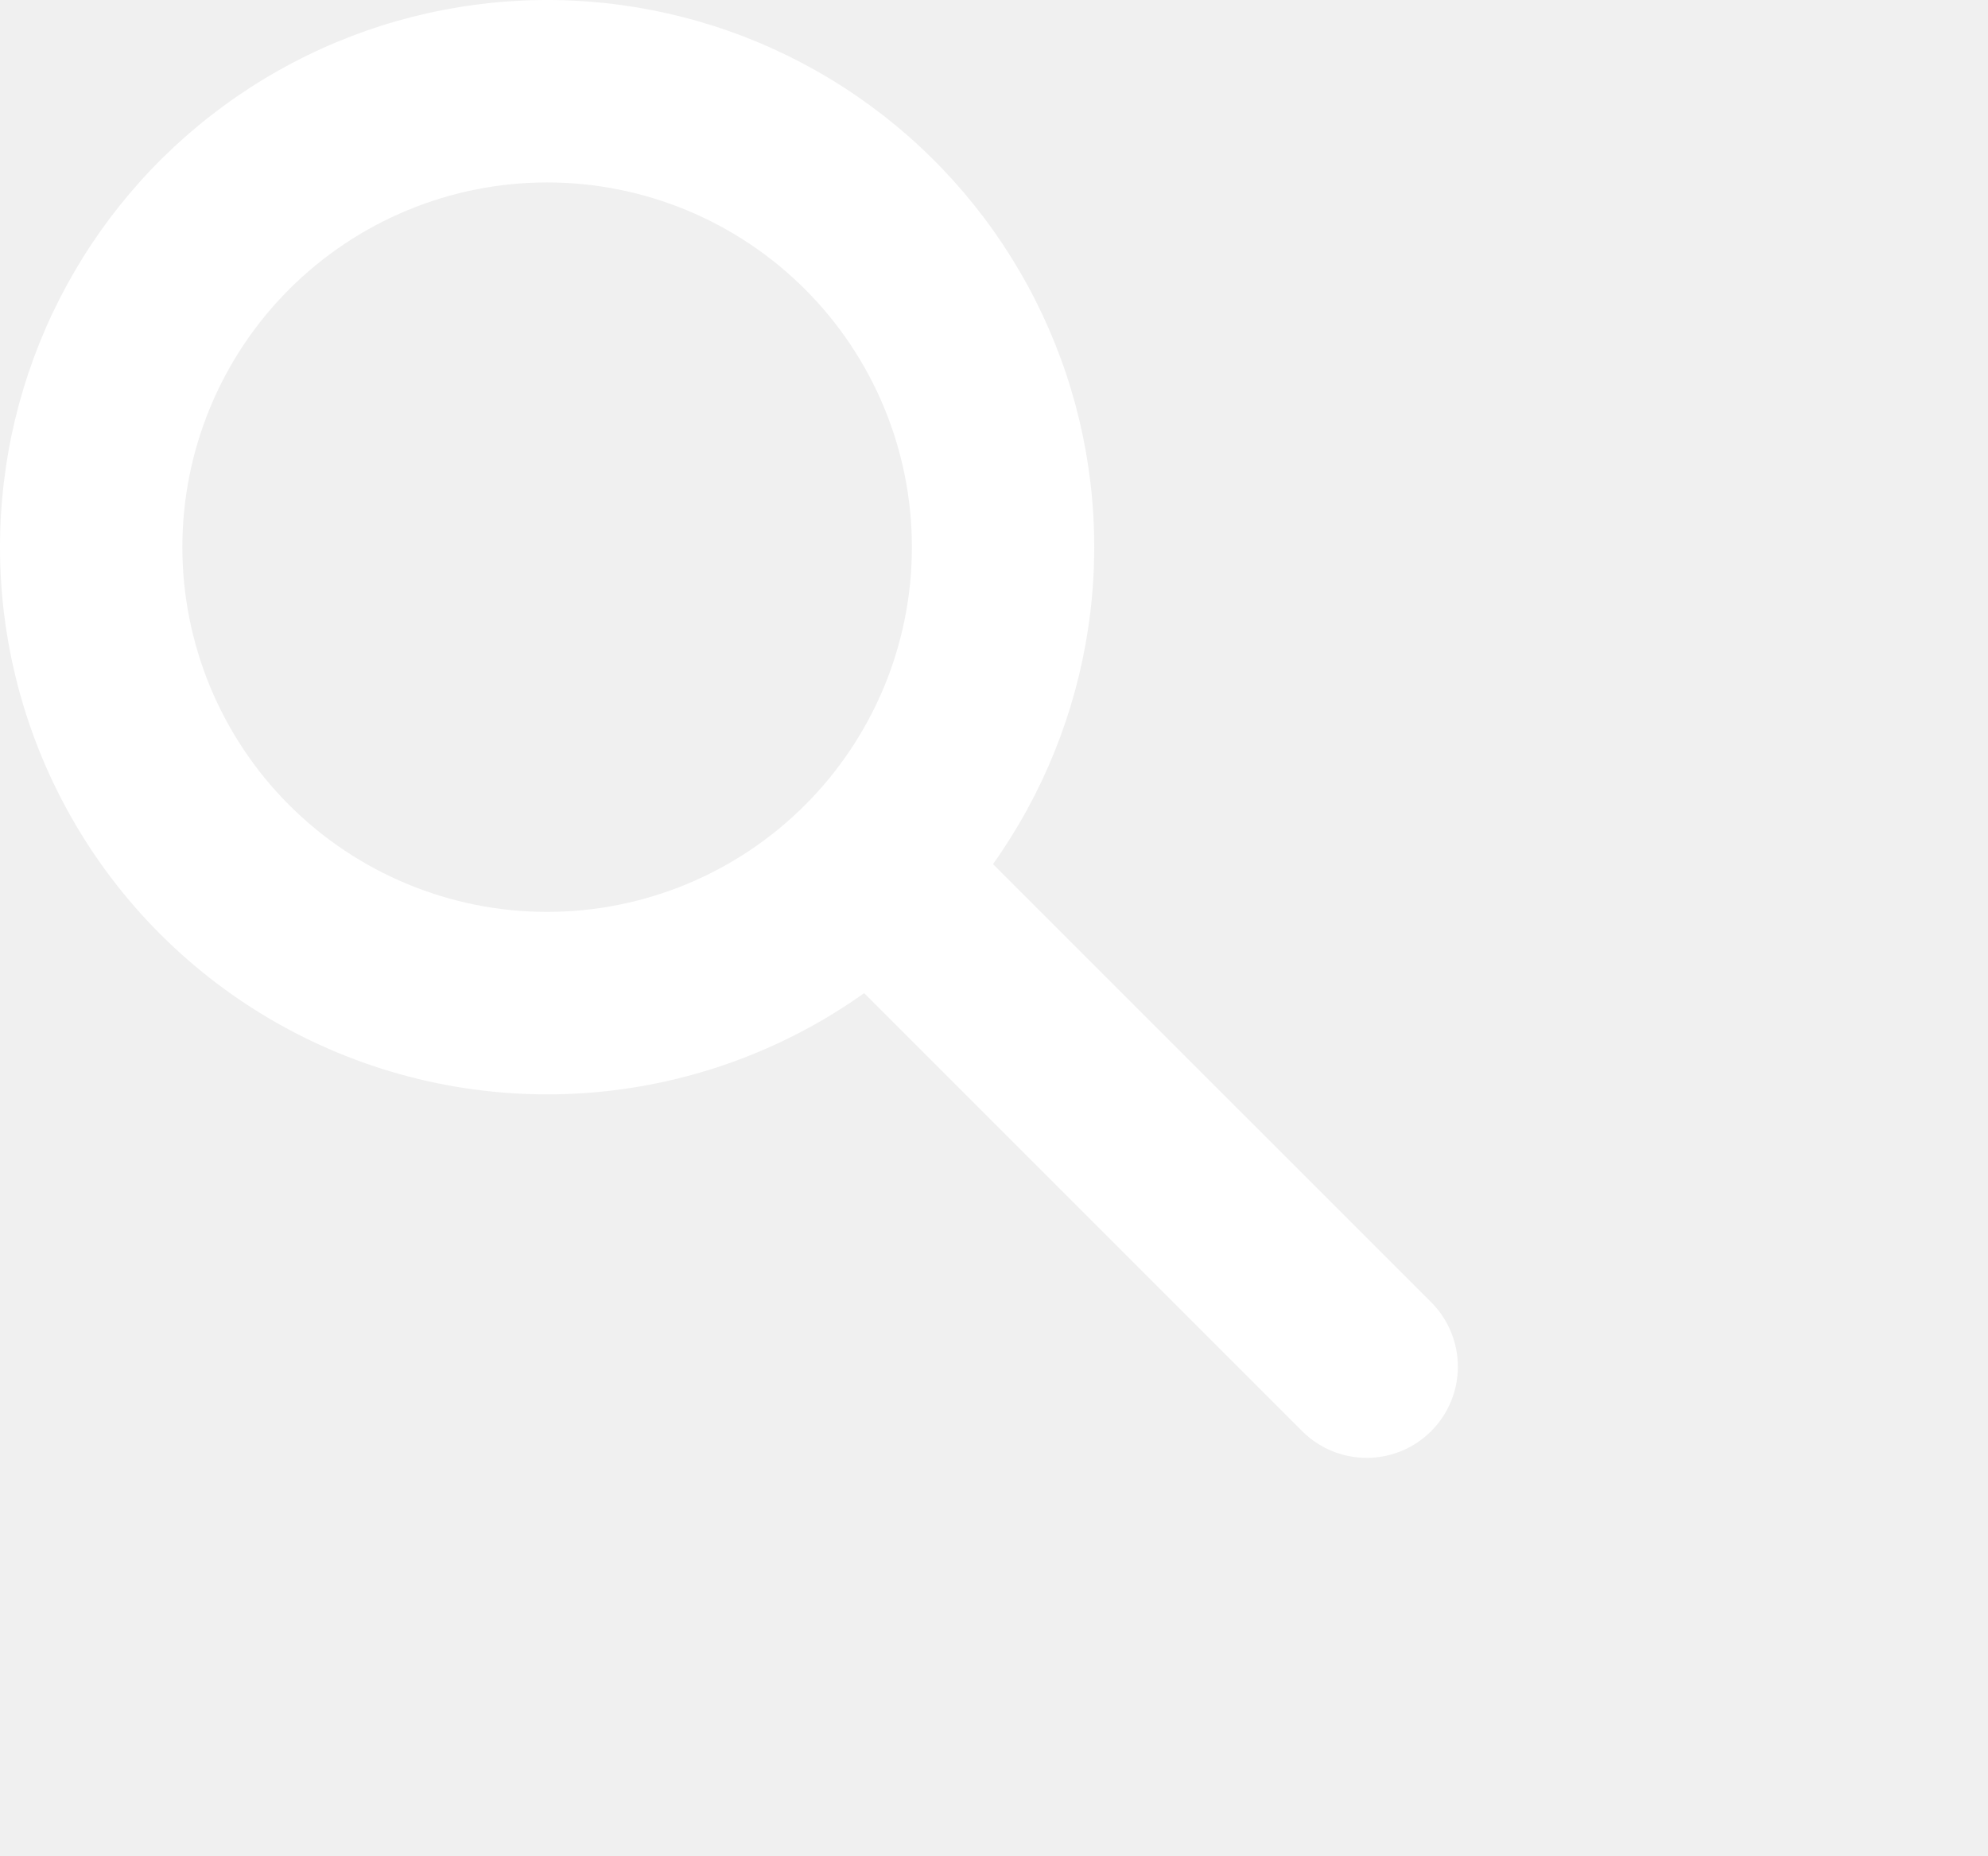
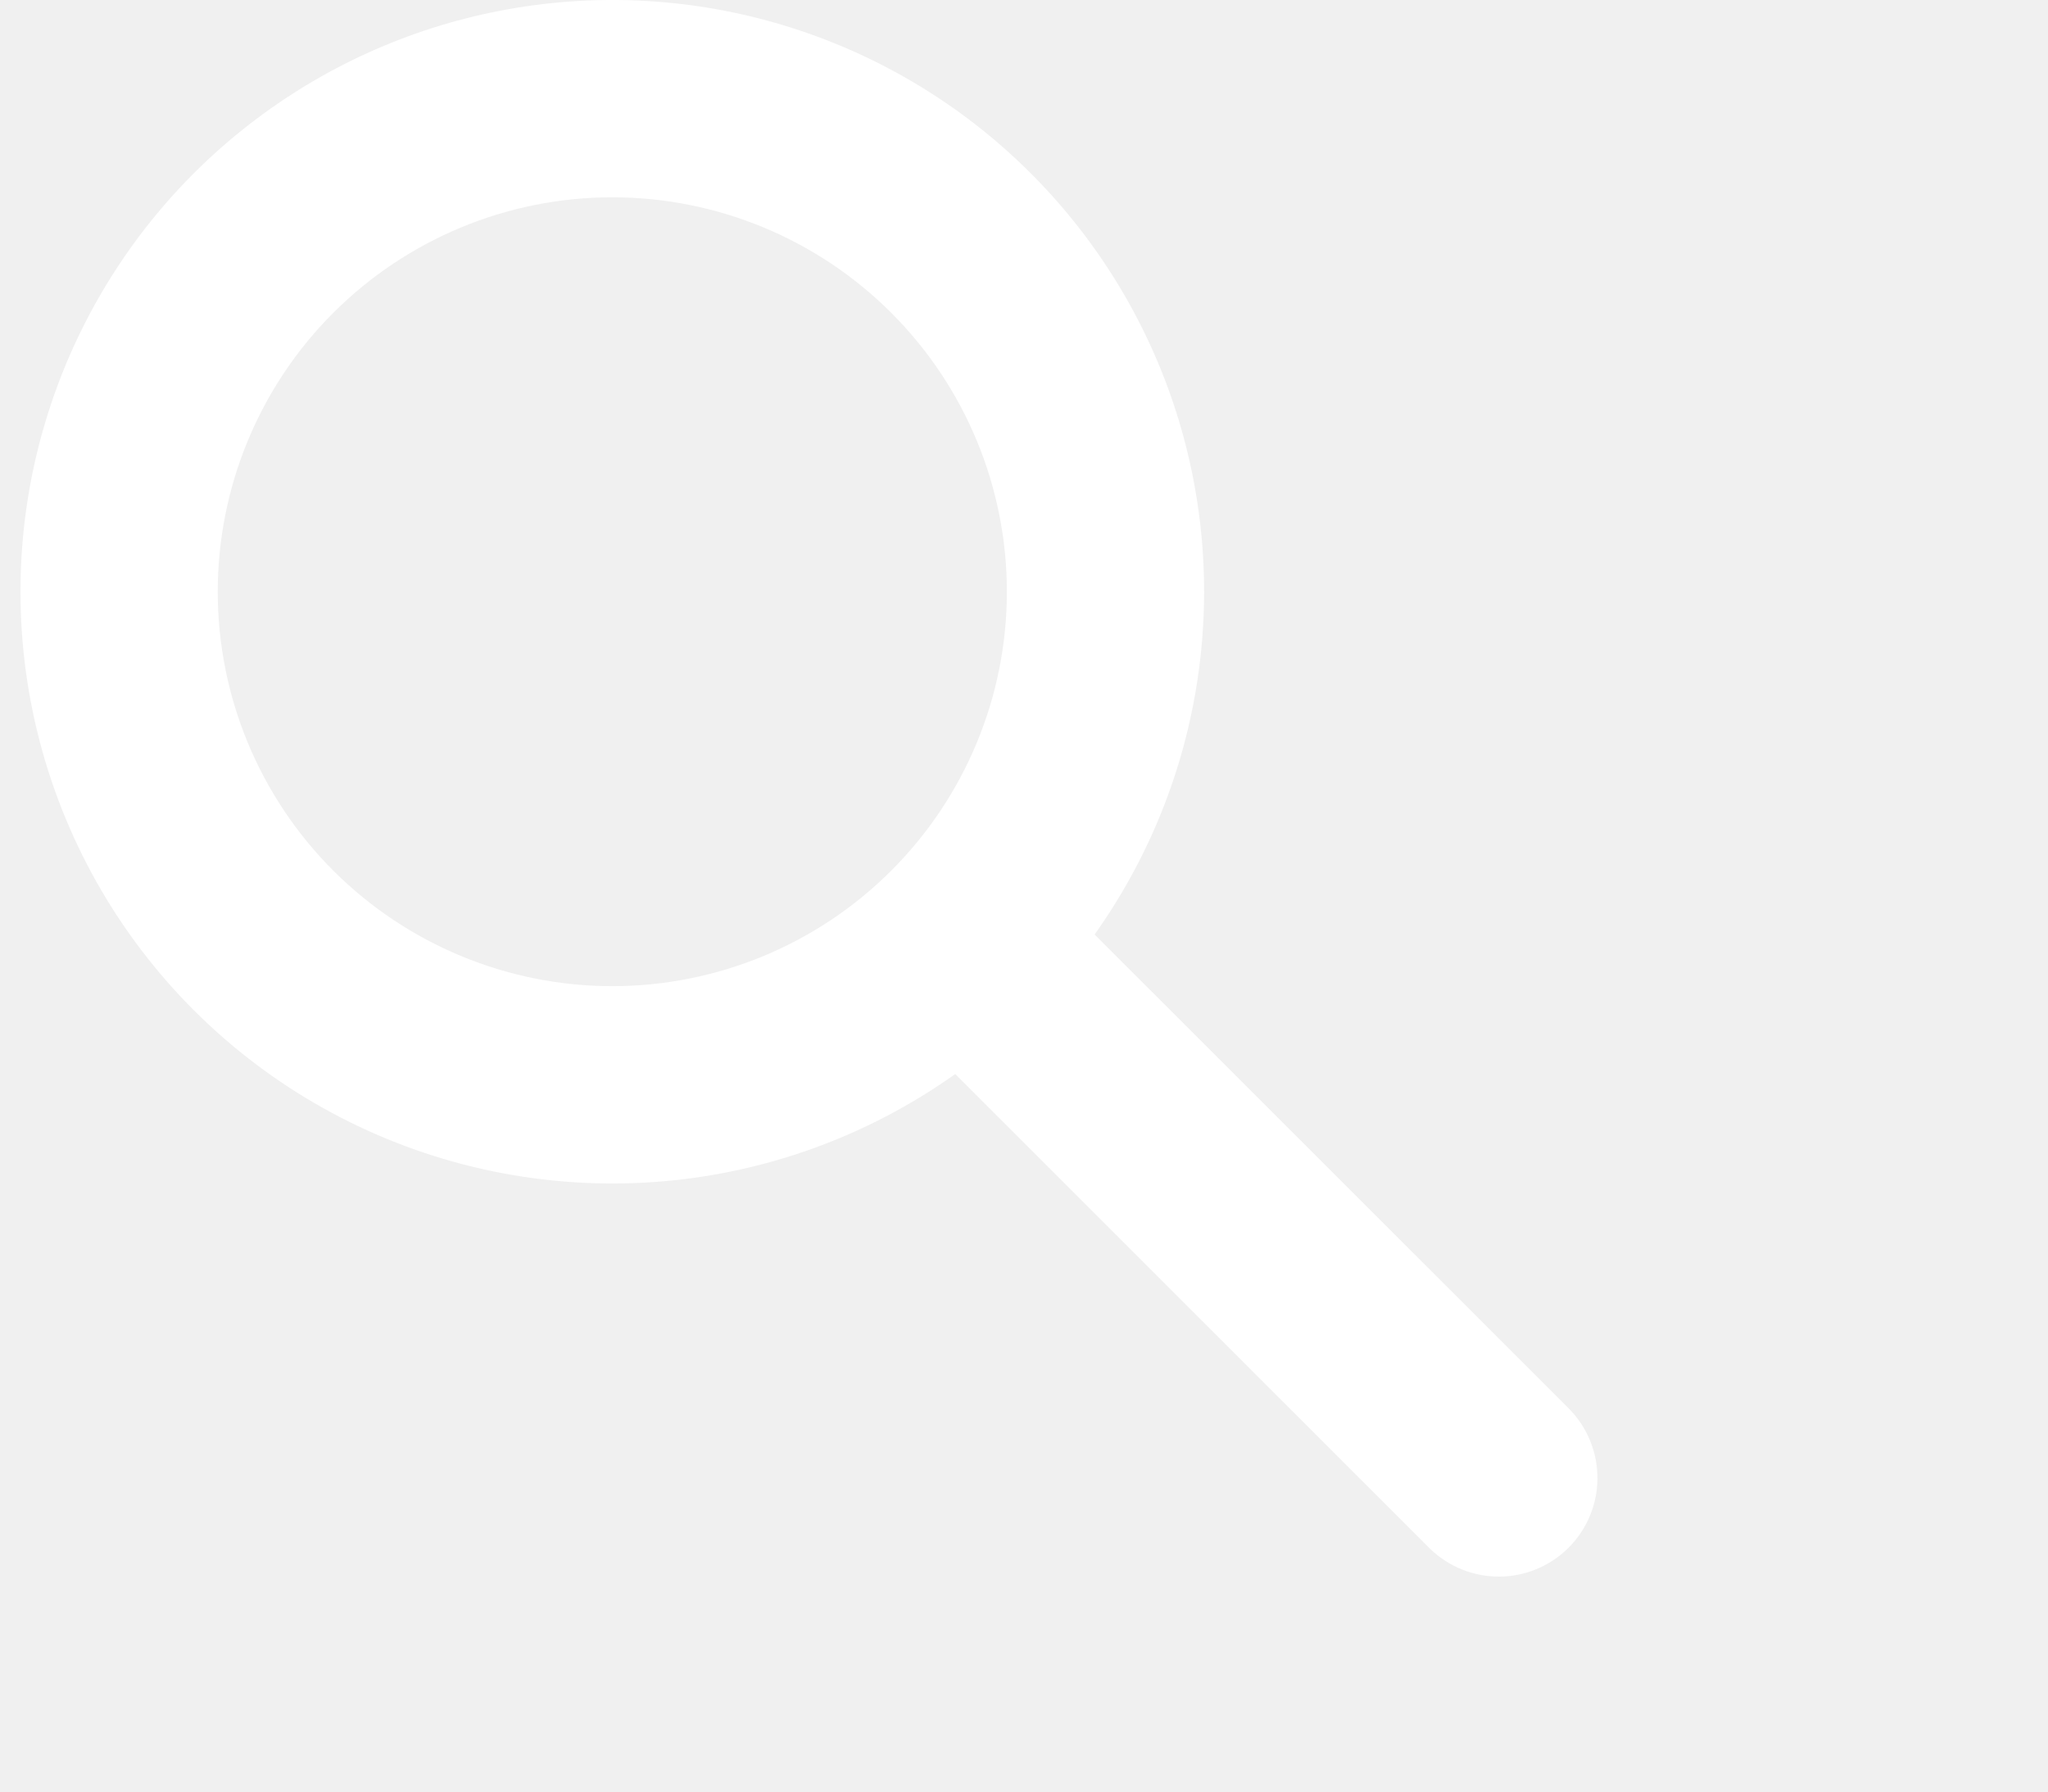
- <svg xmlns="http://www.w3.org/2000/svg" width="30" height="28" viewBox="0 0 30 28" fill="none">
+ <svg xmlns="http://www.w3.org/2000/svg" width="32" height="28" viewBox="0 0 28 25" fill="none">
  <path fill-rule="evenodd" clip-rule="evenodd" d="M8.256 2.753C6.797 2.753 5.397 3.333 4.364 4.365C3.332 5.397 2.752 6.797 2.752 8.257C2.752 9.717 3.332 11.117 4.364 12.149C5.397 13.181 6.797 13.761 8.256 13.761C9.716 13.761 11.116 13.181 12.148 12.149C13.181 11.117 13.761 9.717 13.761 8.257C13.761 6.797 13.181 5.397 12.148 4.365C11.116 3.333 9.716 2.753 8.256 2.753ZM1.56129e-07 8.257C-0 6.958 0.306 5.677 0.895 4.518C1.483 3.36 2.336 2.356 3.386 1.59C4.435 0.823 5.65 0.315 6.933 0.107C8.215 -0.102 9.529 -0.004 10.767 0.391C12.005 0.786 13.132 1.468 14.057 2.381C14.981 3.293 15.678 4.412 16.089 5.644C16.5 6.877 16.614 8.189 16.422 9.474C16.231 10.759 15.738 11.981 14.985 13.04L21.614 19.668C21.864 19.928 22.003 20.275 22 20.636C21.997 20.997 21.852 21.342 21.597 21.597C21.342 21.852 20.997 21.997 20.636 22C20.275 22.003 19.927 21.864 19.668 21.614L13.041 14.987C11.806 15.865 10.353 16.387 8.841 16.494C7.329 16.601 5.817 16.29 4.47 15.595C3.123 14.9 1.993 13.848 1.205 12.553C0.417 11.259 -0 9.773 1.56129e-07 8.257Z" fill="white" />
</svg>
